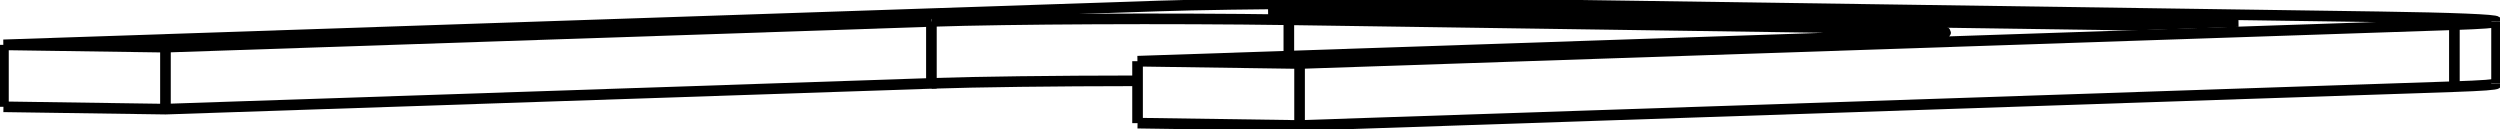
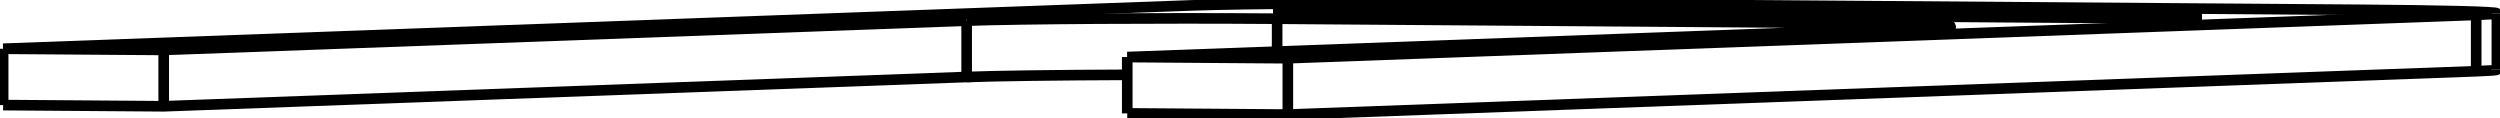
- <svg xmlns="http://www.w3.org/2000/svg" version="1.1" viewBox="-377.521 -18.407 726.215 37.449" fill="none" stroke="black" stroke-width="0.6%" vector-effect="non-scaling-stroke">
-   <path d="M -106.96 5.812 A 75 1.651 360 0 1 -47.077 5.067" />
-   <path d="M -106.96 -12.184 A 75 1.651 360 0 1 -3.132 -12.661 L 153.746 -10.4 A 75 1.651 360 0 1 187.669 -9.019 A 75 1.651 360 0 1 175.421 -8.114 L -47.077 -0.632 L -0.014 0.046 L 335.445 -11.235 A 75 1.651 180 0 0 347.693 -12.139 L 347.693 5.856" />
-   <path d="M -47.077 17.364 L -47.077 -0.632" />
-   <path d="M -0.014 18.042 L -0.014 0.046" />
-   <path d="M -47.077 17.364 L -0.014 18.042 L 335.445 6.761 A 75 1.651 180 0 0 347.693 5.856" />
-   <path d="M 347.693 -12.139 A 75 1.651 180 0 0 313.77 -13.521 L 62.765 -17.138 A 75 1.651 180 0 0 -41.063 -16.661 L -376.521 -5.379 L -329.458 -4.701 L -106.96 -12.184" />
-   <path d="M -376.521 12.616 L -376.521 -5.379" />
-   <path d="M -329.458 13.295 L -329.458 -4.701" />
-   <path d="M -376.521 12.616 L -329.458 13.295 L -106.96 5.812 L -106.96 -12.184" />
-   <path d="M 21.689 -14.276 L 21.689 -15.756 L -9.119 -14.72 L 241.886 -11.103 L 272.693 -12.139 L 21.689 -15.756" />
-   <path d="M -3.132 -2.11 L -3.132 -12.661" />
-   <path d="M 153.746 -7.386 L 153.746 -10.4" />
-   <path d="M 335.445 6.761 L 335.445 -11.235" />
+ <svg xmlns="http://www.w3.org/2000/svg" version="1.1" viewBox="-411.365 -18.601 798.558 37.598" fill="none" stroke="black" stroke-width="0.6%" vector-effect="non-scaling-stroke">
+   <path d="M -102.591 5.991 A 75 1.231 0 0 1 -51.296 5.298" />
+   <path d="M -102.591 -12.006 A 75 1.231 0 0 1 -3.42 -12.624 L 167.566 -11.361 A 75 1.231 0 0 1 211.788 -10.238 A 75 1.231 0 0 1 205.182 -9.733 L -51.296 -0.379 L 0 0 L 379.587 -13.844 A 75 1.231 180 0 0 386.193 -14.349 L 386.193 3.648" />
+   <path d="M -51.296 17.619 L -51.296 -0.379" />
+   <path d="M 0 17.998 L 0 0" />
+   <path d="M -51.296 17.619 L 0 17.998 L 379.587 4.153 A 75 1.231 180 0 0 386.193 3.648" />
+   <path d="M 386.193 -14.349 A 75 1.231 180 0 0 341.971 -15.472 L 68.394 -17.492 A 75 1.231 180 0 0 -30.777 -16.875 L -410.365 -3.031 L -359.069 -2.652 L -102.591 -12.006" />
+   <path d="M -410.365 14.967 L -410.365 -3.031" />
+   <path d="M -359.069 15.346 L -359.069 -2.652" />
+   <path d="M -410.365 14.967 L -359.069 15.346 L -102.591 5.991 L -102.591 -12.006" />
+   <path d="M 18.381 -14.656 L 18.381 -15.668 L -4.702 -14.826 L 268.874 -12.806 L 291.957 -13.648 L 18.381 -15.668" />
+   <path d="M -3.42 -2.125 L -3.42 -12.624" />
+   <path d="M 167.566 -8.361 L 167.566 -11.361" />
+   <path d="M 379.587 4.153 L 379.587 -13.844" />
</svg>
